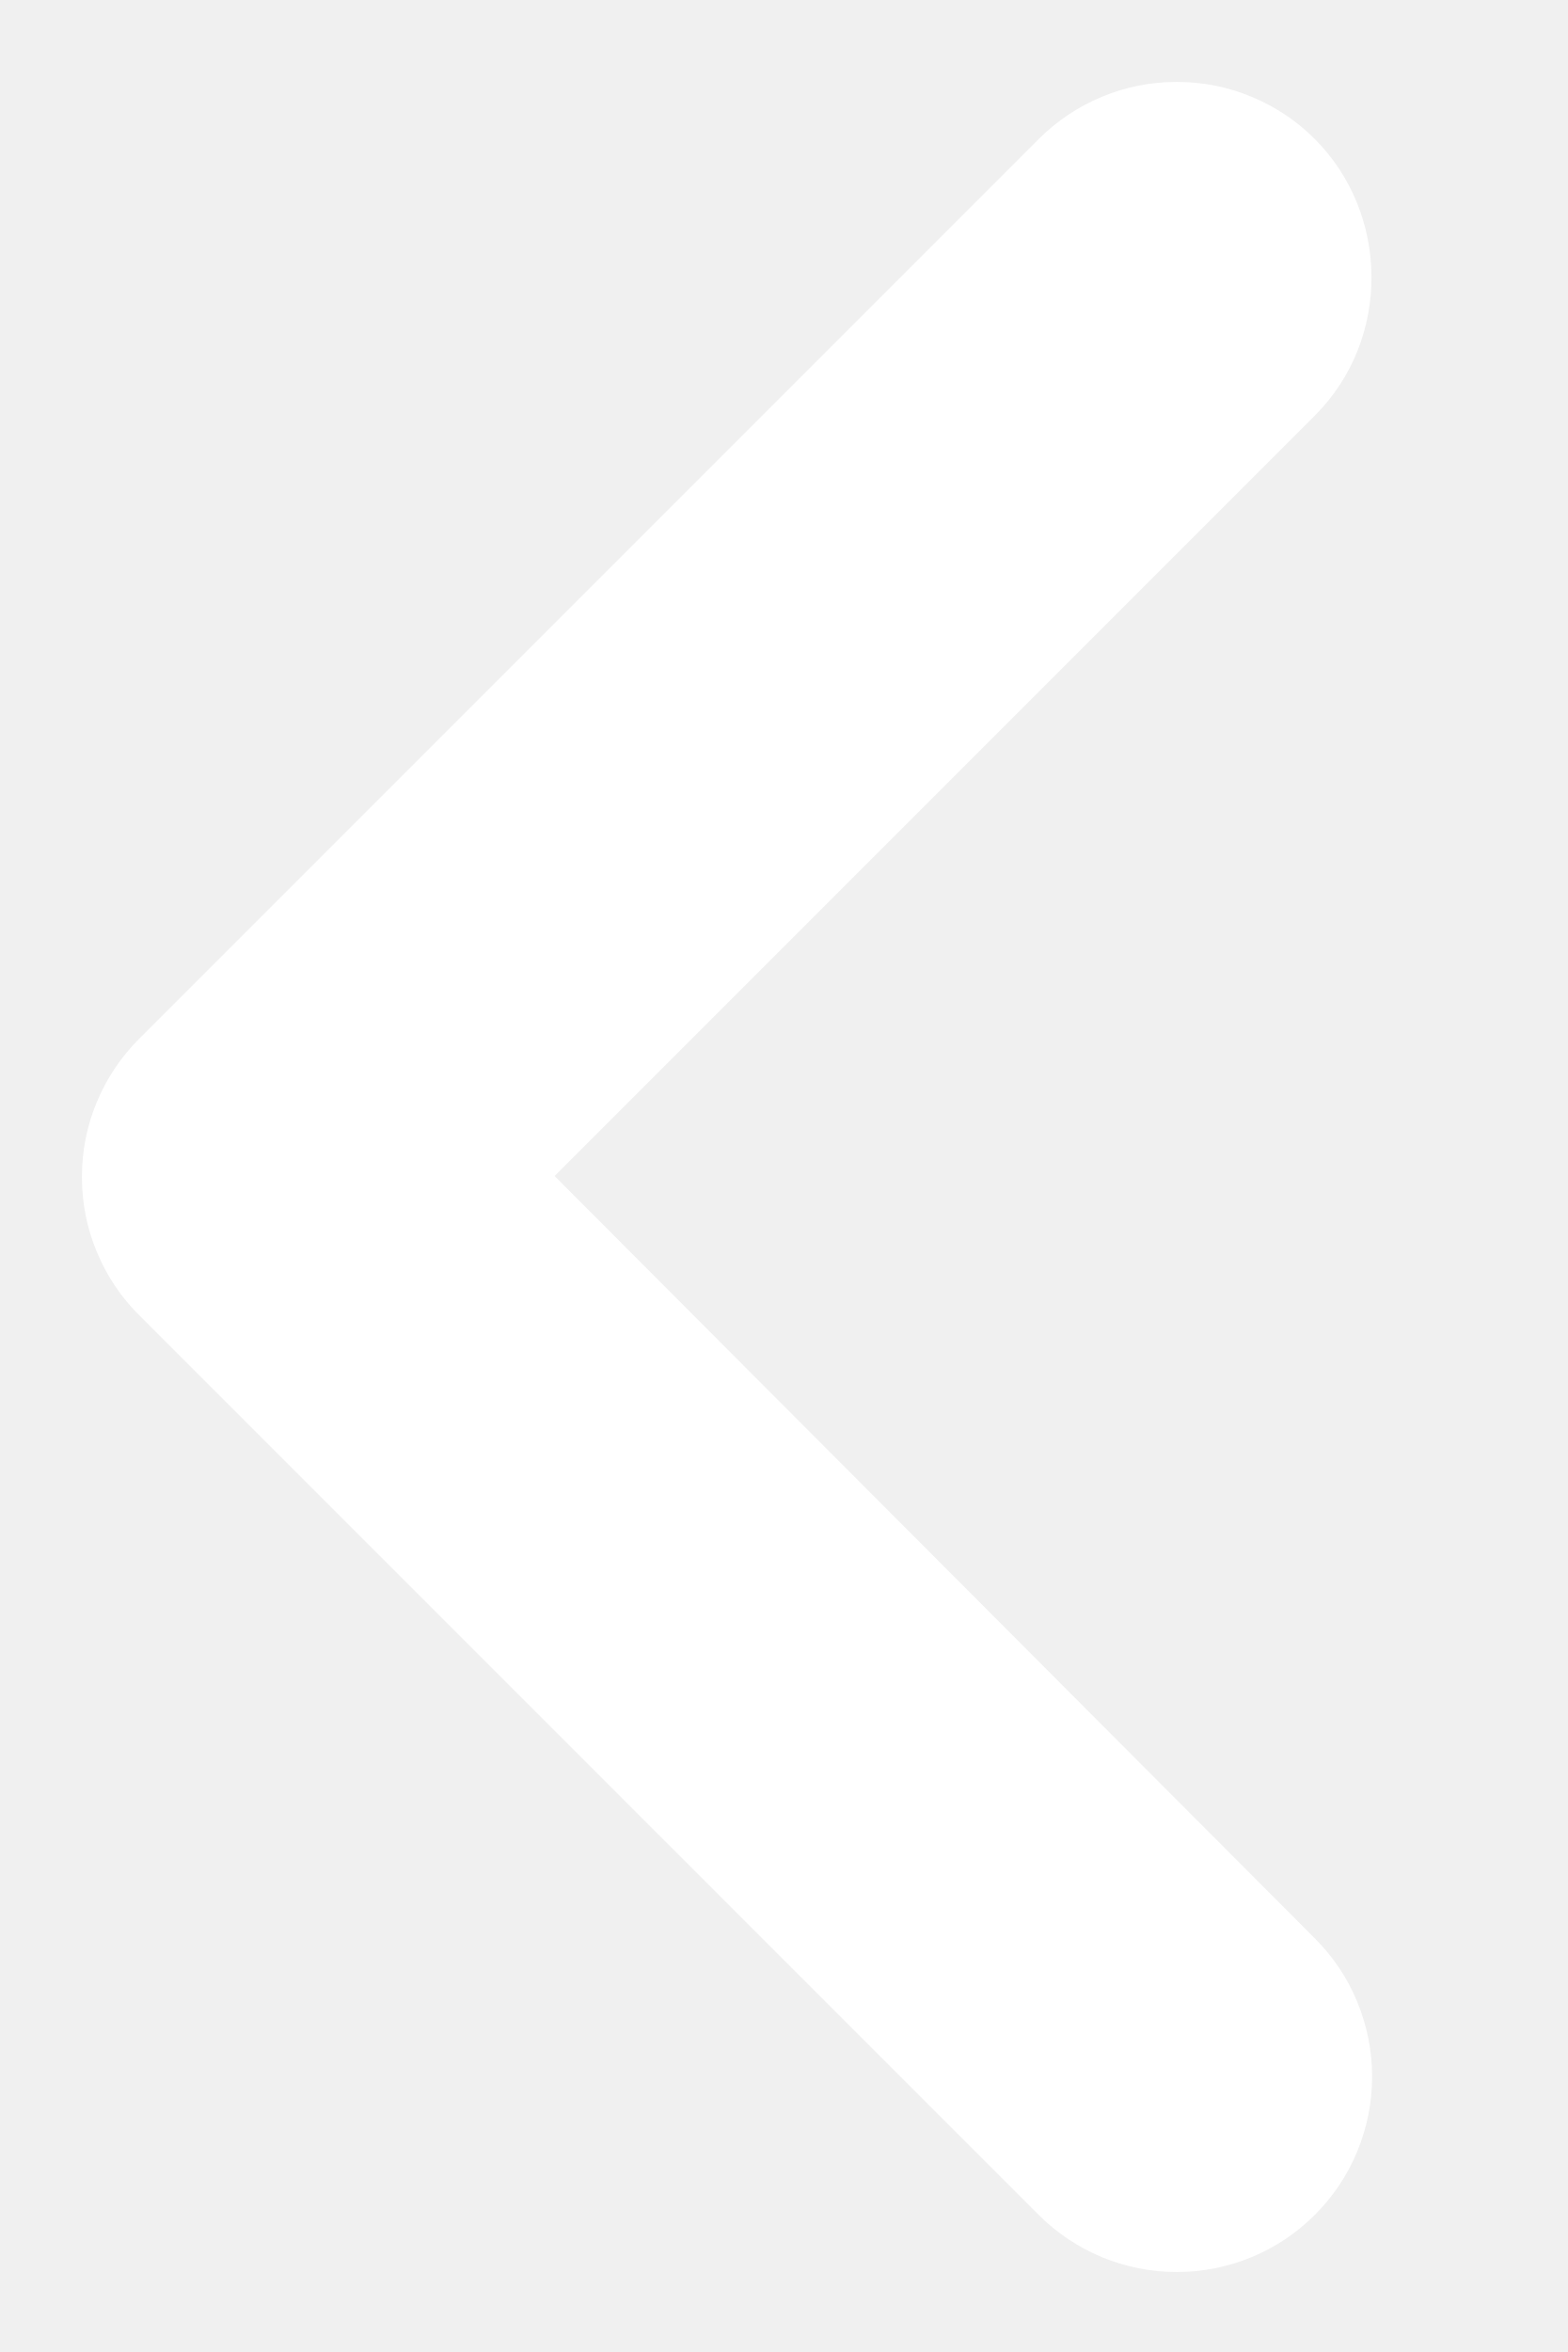
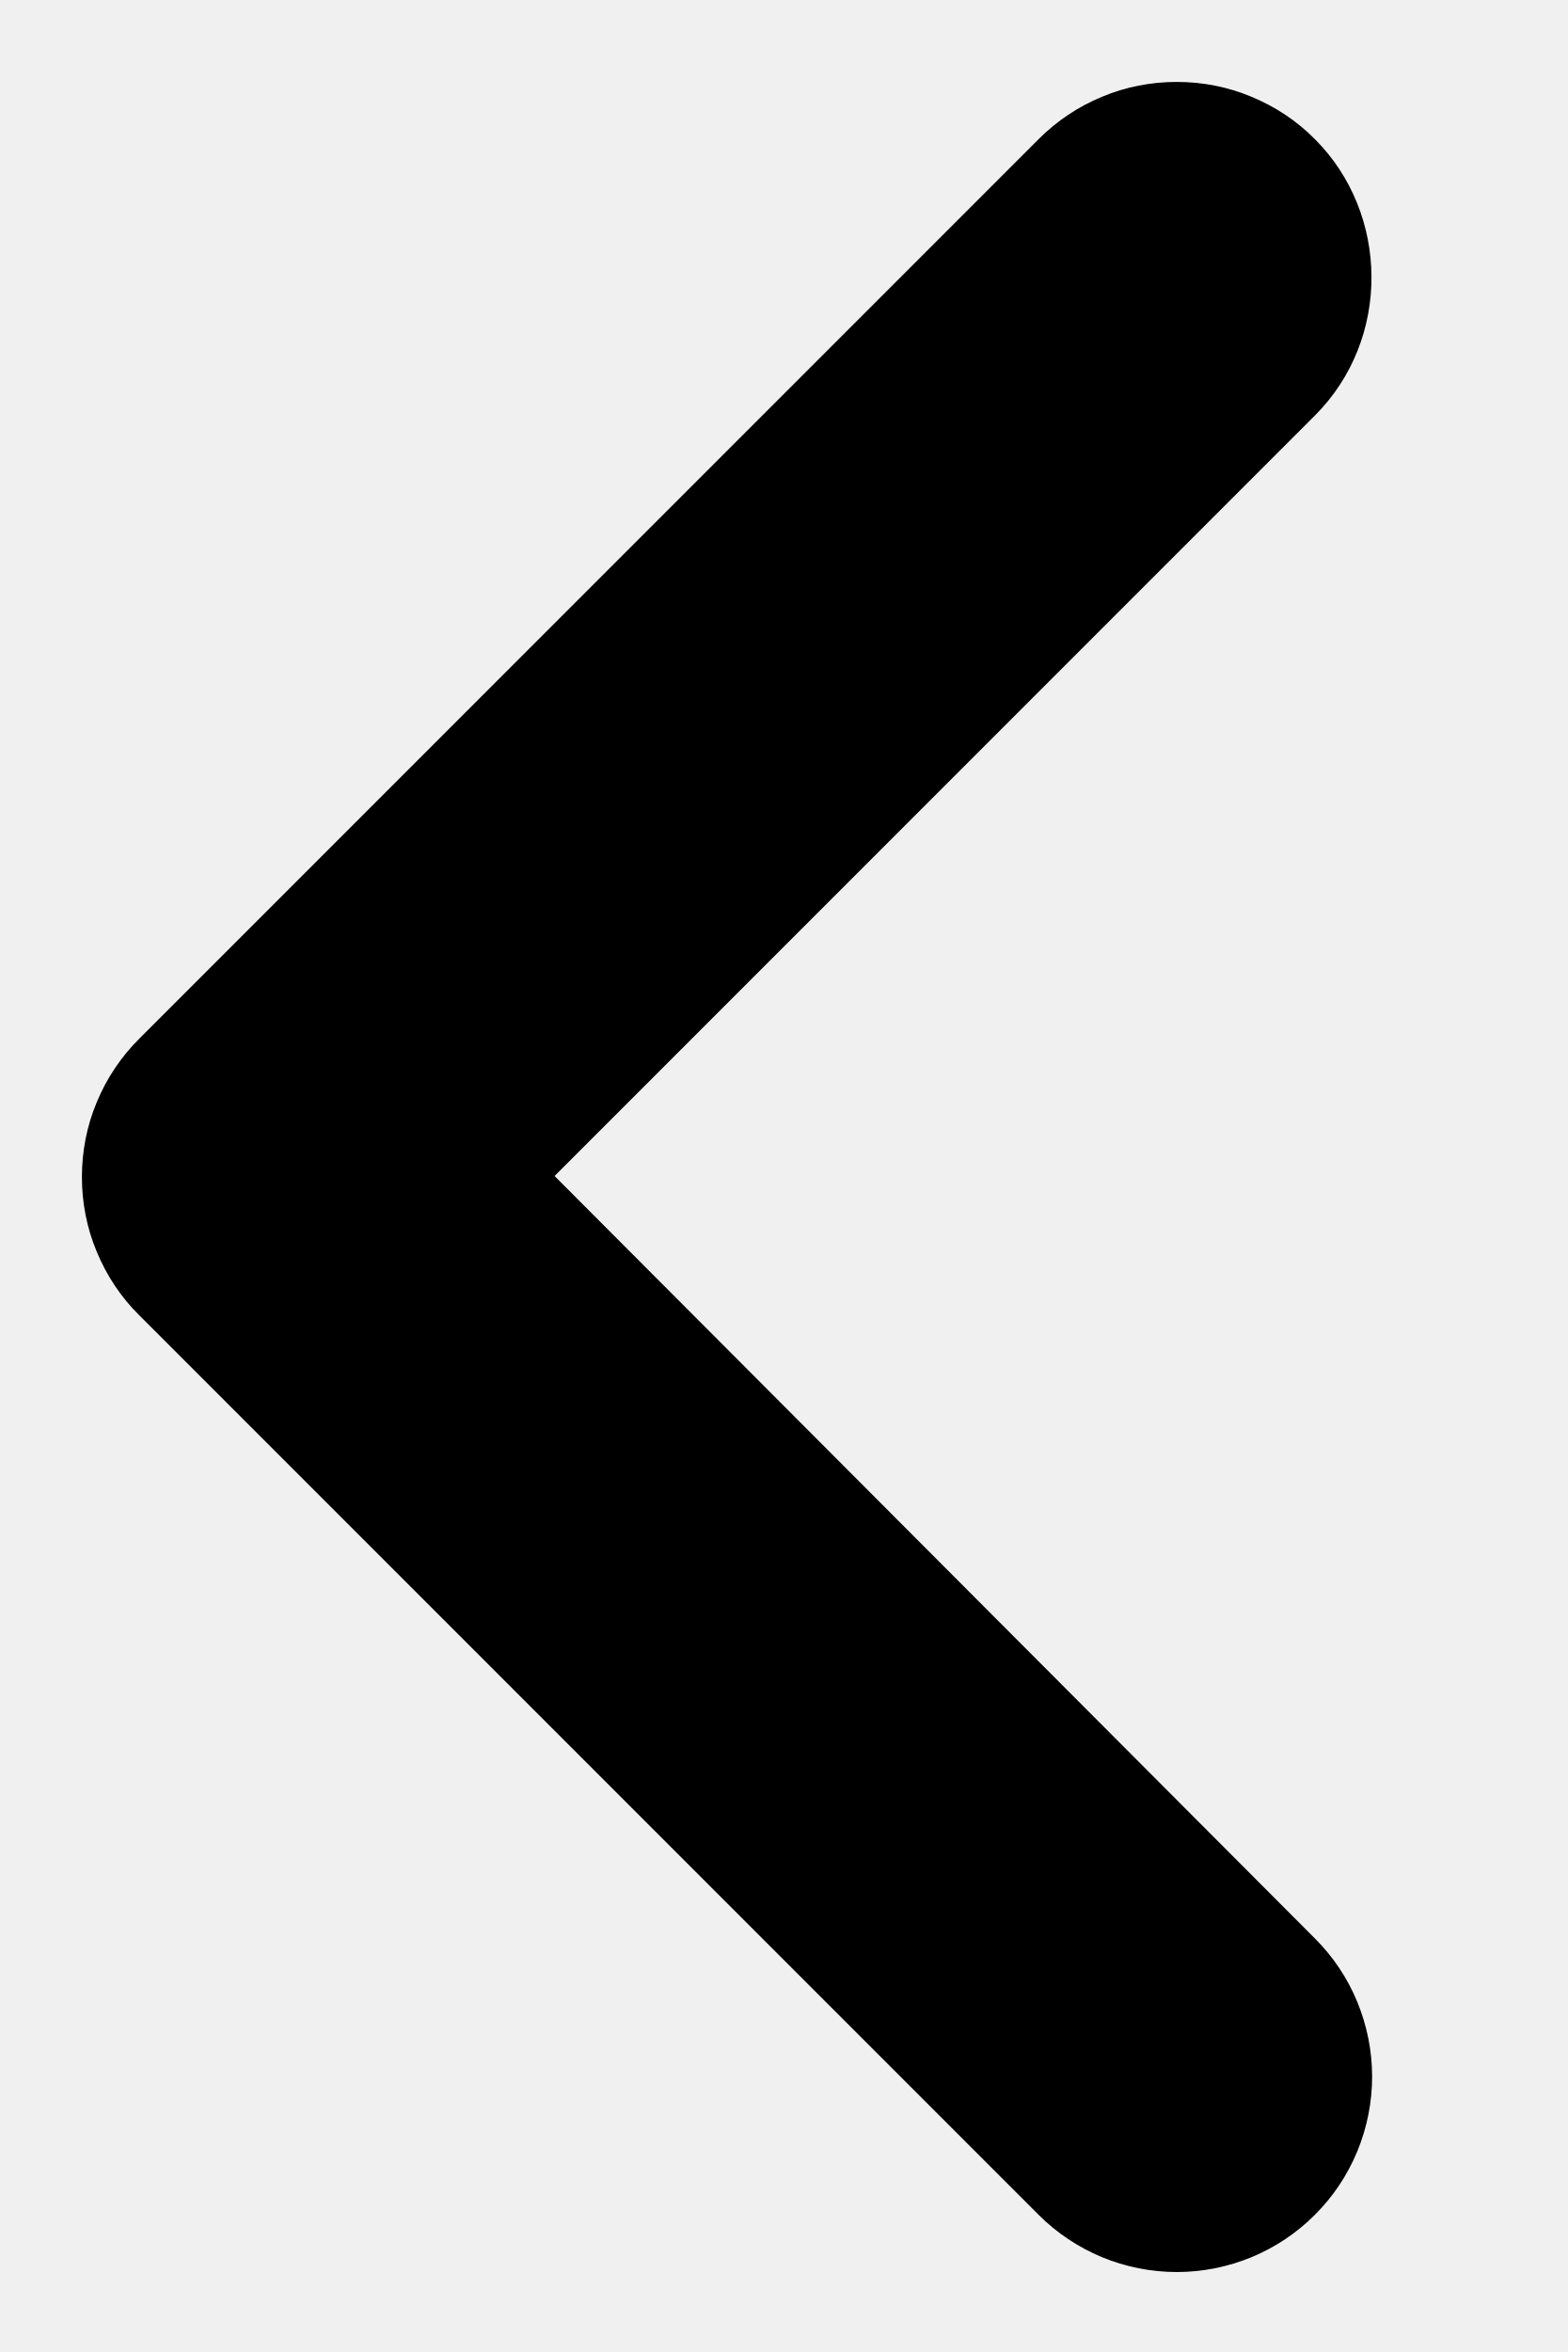
<svg xmlns="http://www.w3.org/2000/svg" width="8" height="12" viewBox="0 0 8 12" fill="none">
-   <path d="M6.71 0.71C6.618 0.617 6.508 0.544 6.387 0.494C6.266 0.443 6.136 0.418 6.005 0.418C5.874 0.418 5.744 0.443 5.623 0.494C5.502 0.544 5.393 0.617 5.3 0.71L0.71 5.3C0.617 5.393 0.544 5.502 0.494 5.623C0.443 5.744 0.418 5.874 0.418 6.005C0.418 6.136 0.443 6.266 0.494 6.387C0.544 6.508 0.617 6.618 0.71 6.71L5.3 11.3C5.393 11.393 5.503 11.466 5.623 11.516C5.744 11.566 5.874 11.592 6.005 11.592C6.136 11.592 6.266 11.566 6.387 11.516C6.508 11.466 6.617 11.393 6.71 11.3C6.803 11.207 6.876 11.098 6.926 10.977C6.976 10.856 7.002 10.726 7.002 10.595C7.002 10.464 6.976 10.335 6.926 10.213C6.876 10.092 6.803 9.983 6.71 9.89L2.83 6L6.71 2.12C7.1 1.73 7.09 1.09 6.71 0.71Z" fill="white" />
+   <path d="M6.71 0.71C6.618 0.617 6.508 0.544 6.387 0.494C6.266 0.443 6.136 0.418 6.005 0.418C5.874 0.418 5.744 0.443 5.623 0.494C5.502 0.544 5.393 0.617 5.3 0.71L0.71 5.3C0.617 5.393 0.544 5.502 0.494 5.623C0.443 5.744 0.418 5.874 0.418 6.005C0.418 6.136 0.443 6.266 0.494 6.387C0.544 6.508 0.617 6.618 0.71 6.71L5.3 11.3C5.393 11.393 5.503 11.466 5.623 11.516C5.744 11.566 5.874 11.592 6.005 11.592C6.136 11.592 6.266 11.566 6.387 11.516C6.508 11.466 6.617 11.393 6.71 11.3C6.803 11.207 6.876 11.098 6.926 10.977C6.976 10.856 7.002 10.726 7.002 10.595C7.002 10.464 6.976 10.335 6.926 10.213C6.876 10.092 6.803 9.983 6.71 9.89L2.83 6L6.71 2.12C7.1 1.73 7.09 1.09 6.71 0.71Z" fill="currentColor" />
</svg>
